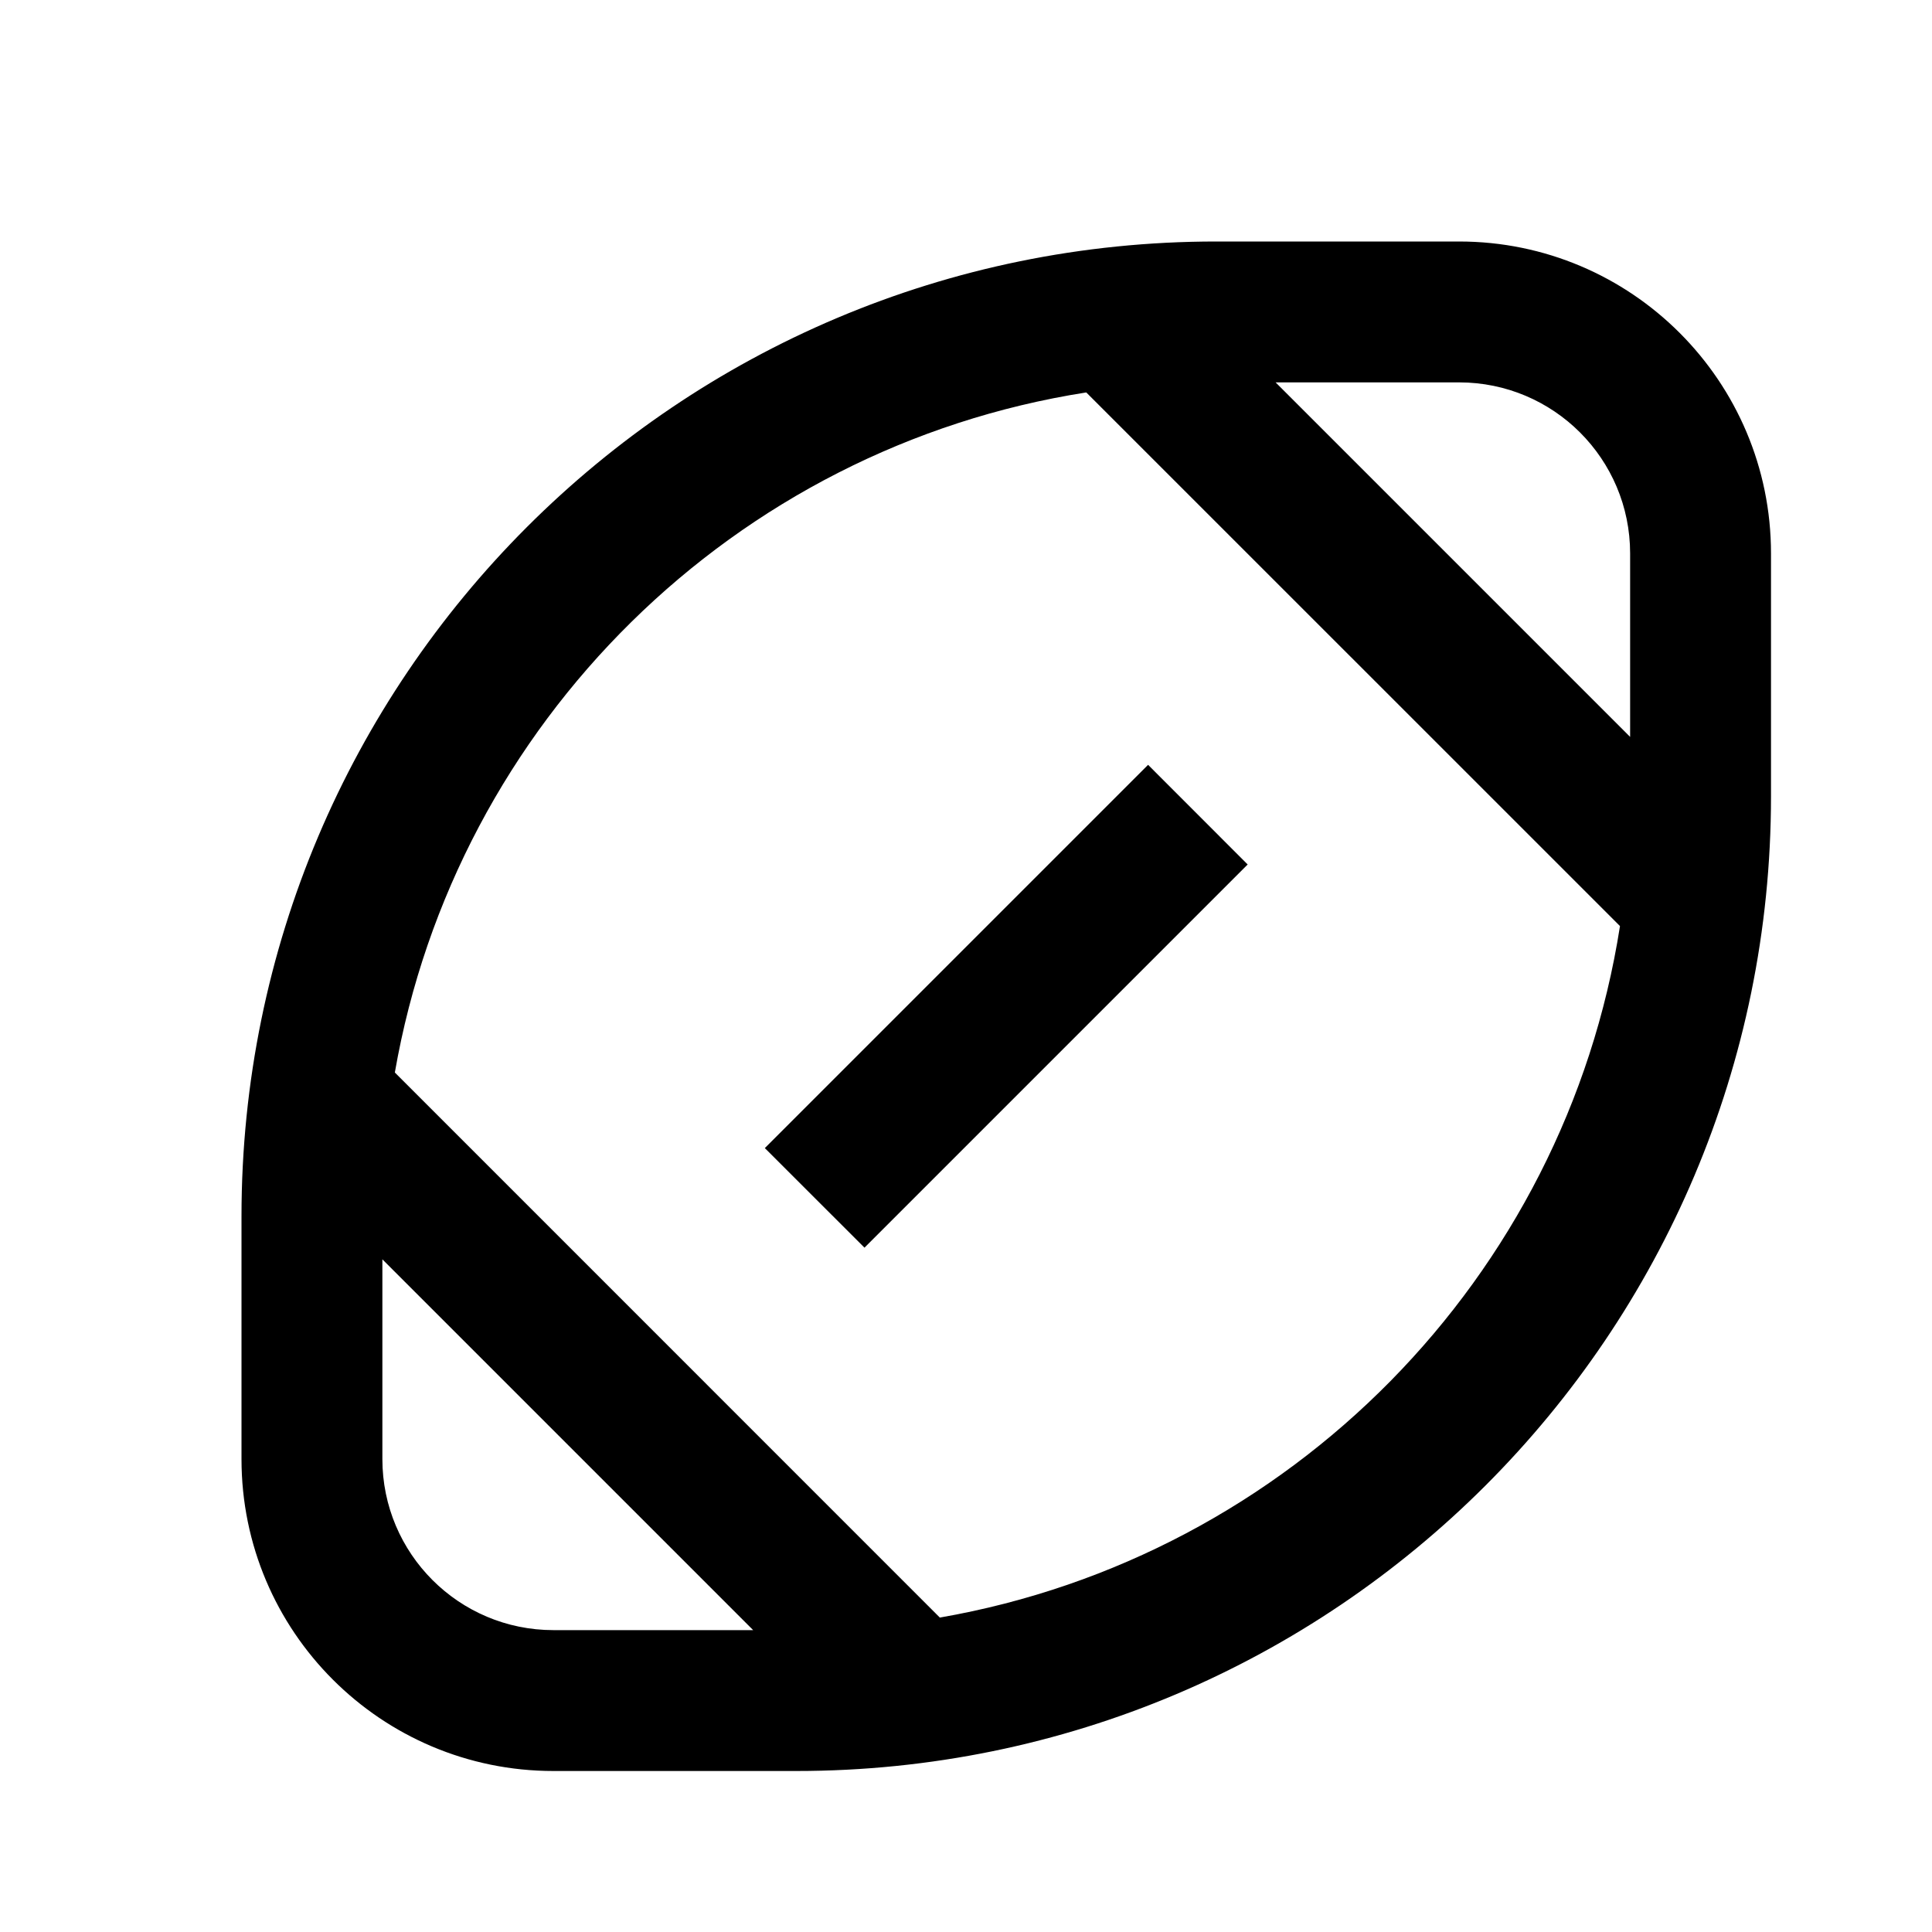
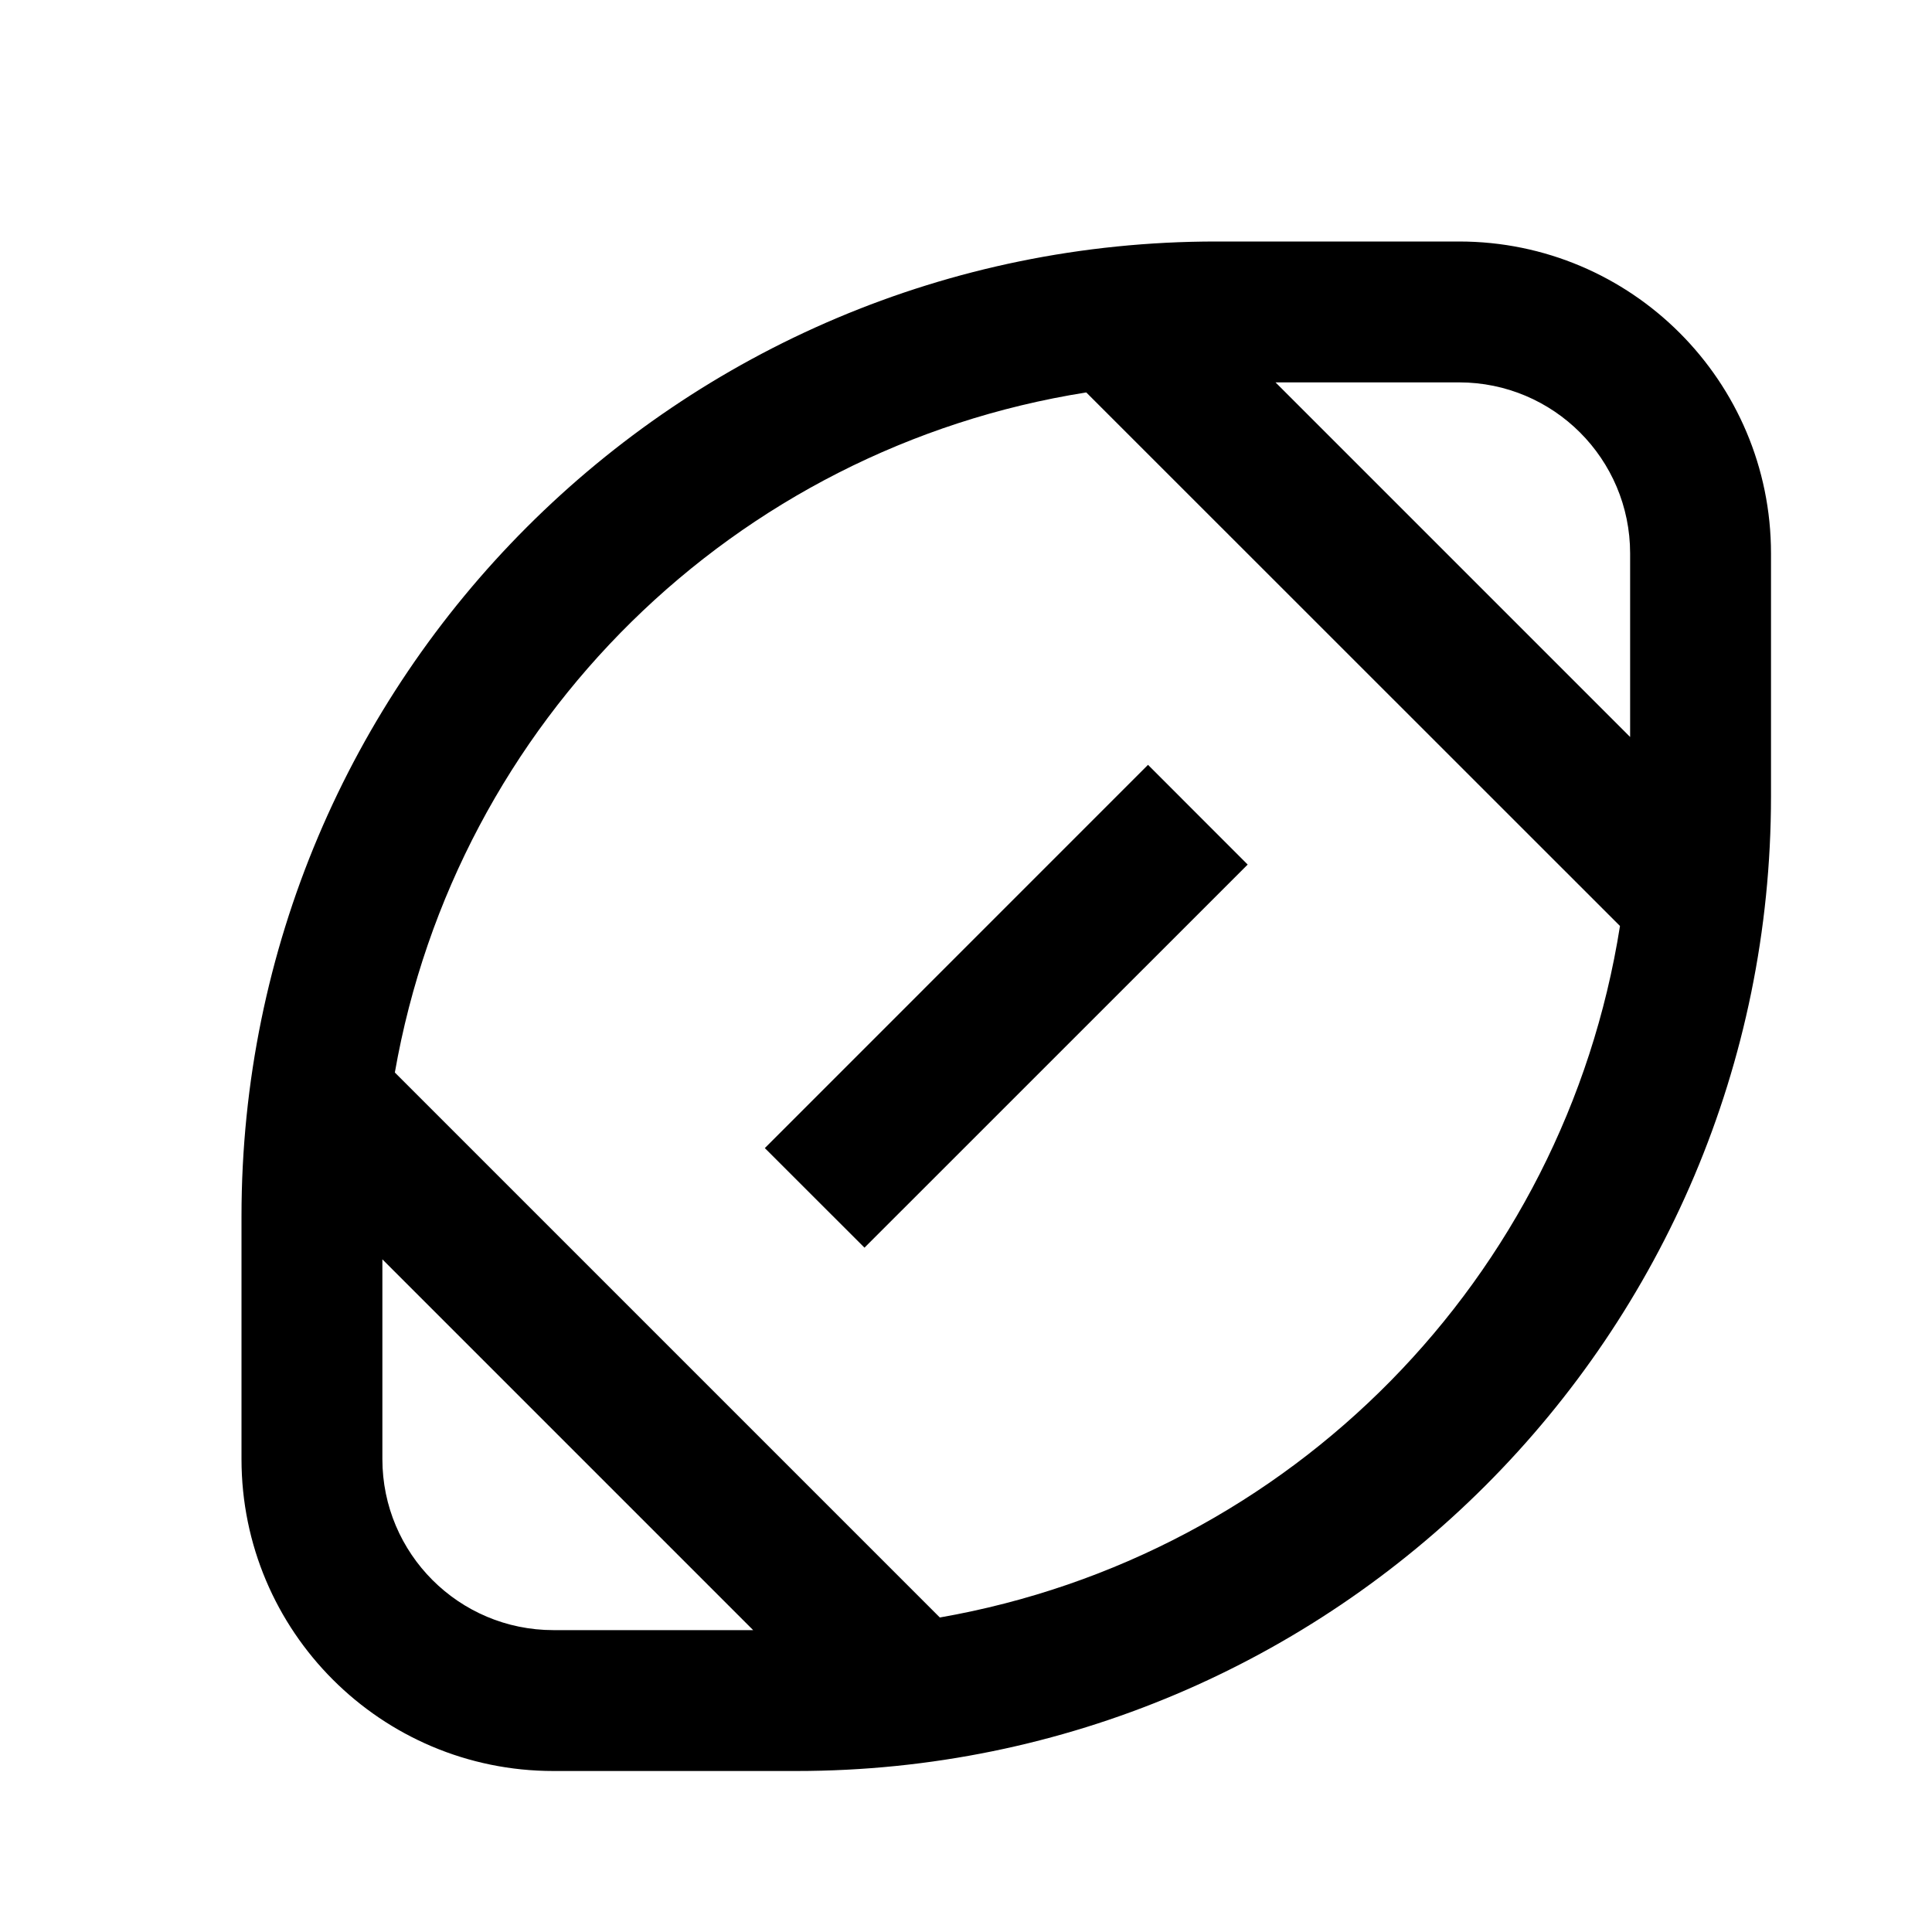
- <svg xmlns="http://www.w3.org/2000/svg" width="24" height="24" viewBox="0 0 24 24" fill="none">
-   <path d="M15.499 10.739L10.739 15.499L9.501 14.262L14.262 9.501L15.499 10.739Z" fill="black" />
-   <path fill-rule="evenodd" clip-rule="evenodd" d="M18.125 3C20.265 3 22 4.735 22 6.875V9.892C22 16.579 16.579 22 9.892 22H6.875C4.735 22 3 20.265 3 18.125V15.108C3 8.421 8.421 3 15.108 3H18.125ZM4.75 18.125C4.75 19.299 5.701 20.25 6.875 20.25H9.356L4.75 15.644V18.125ZM13.494 4.875C9.123 5.559 5.661 8.976 4.905 13.323L11.675 20.094C16.023 19.339 19.441 15.876 20.124 11.504L13.494 4.875ZM20.25 9.154V6.875C20.25 5.701 19.299 4.75 18.125 4.75H15.846L20.25 9.154Z" fill="black" />
+ <svg xmlns="http://www.w3.org/2000/svg" width="24" height="24" fill="none" viewBox="0 0 24 24">
+   <path fill="#000" d="m15.499 10.74-4.76 4.759-1.238-1.237 4.76-4.761z" />
+   <path fill="#000" fill-rule="evenodd" d="M18.125 3A3.875 3.875 0 0 1 22 6.875v3.017C22 16.579 16.579 22 9.892 22H6.875A3.875 3.875 0 0 1 3 18.125v-3.017C3 8.421 8.421 3 15.108 3zM4.75 18.125c0 1.174.951 2.125 2.125 2.125h2.481L4.75 15.644zm8.744-13.25a10.365 10.365 0 0 0-8.589 8.448l6.77 6.77a10.36 10.36 0 0 0 8.449-8.59zm6.756 4.28v-2.28a2.125 2.125 0 0 0-2.125-2.125h-2.28z" clip-rule="evenodd" />
</svg>
